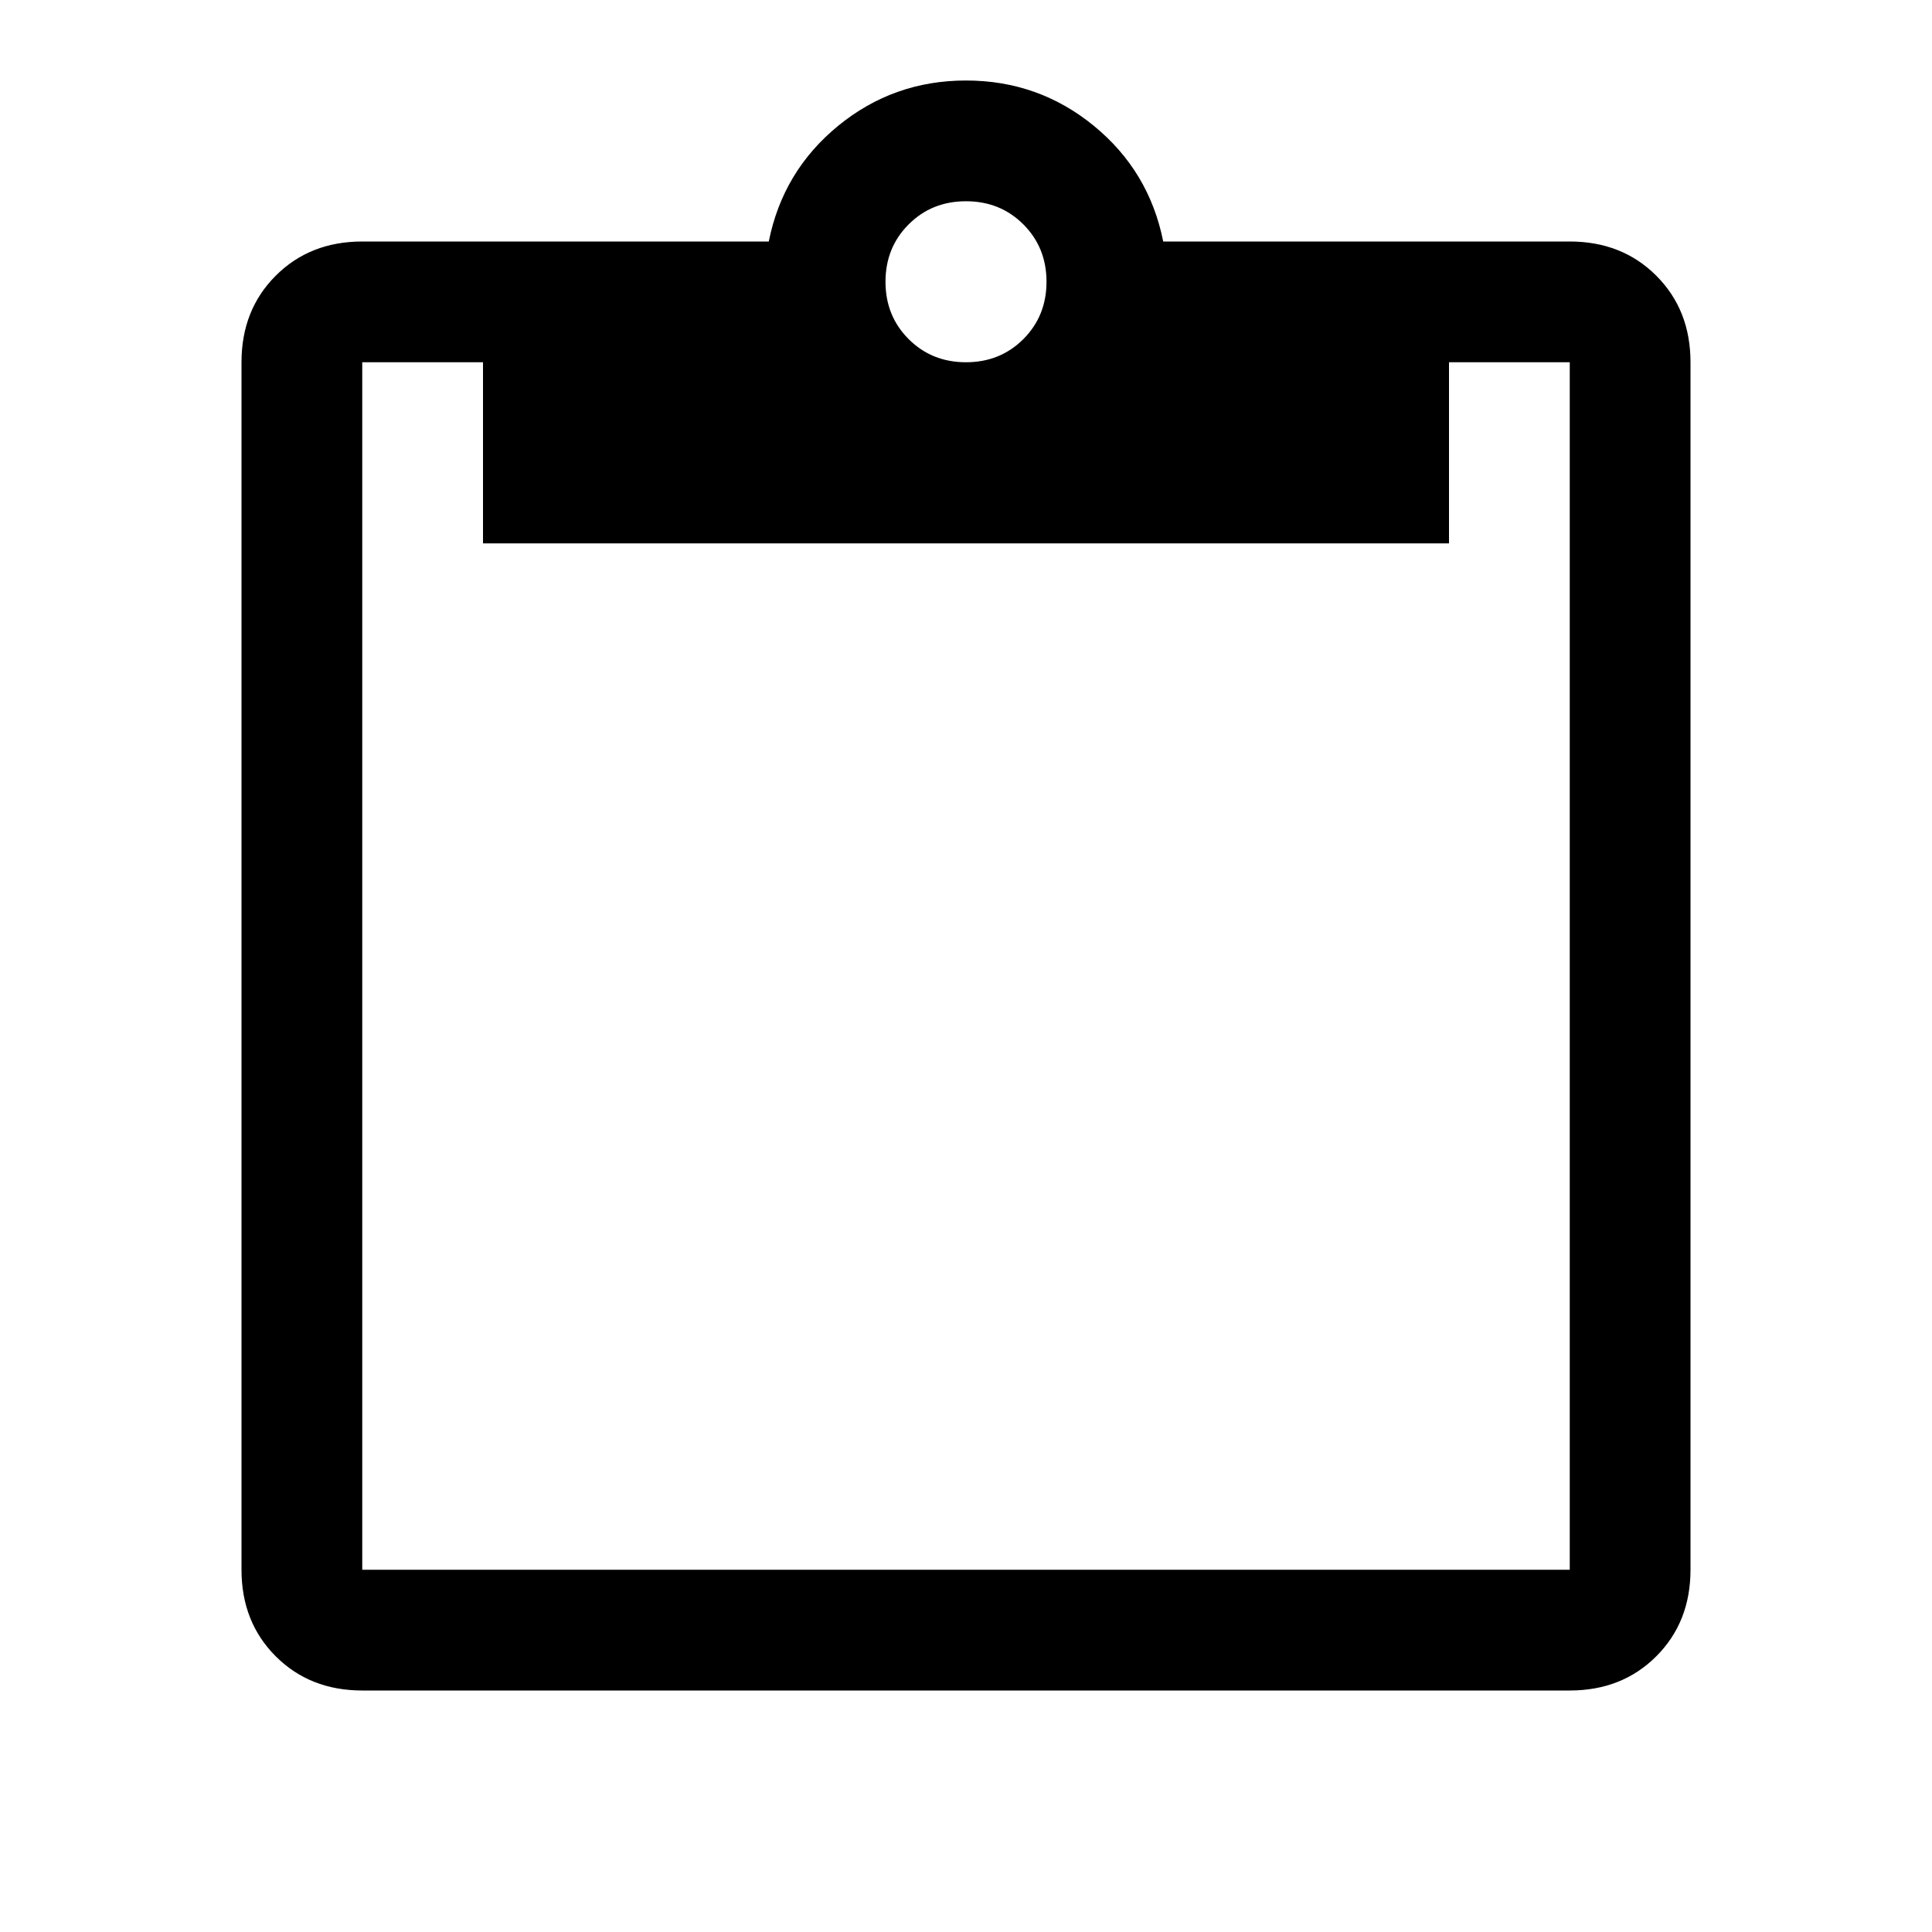
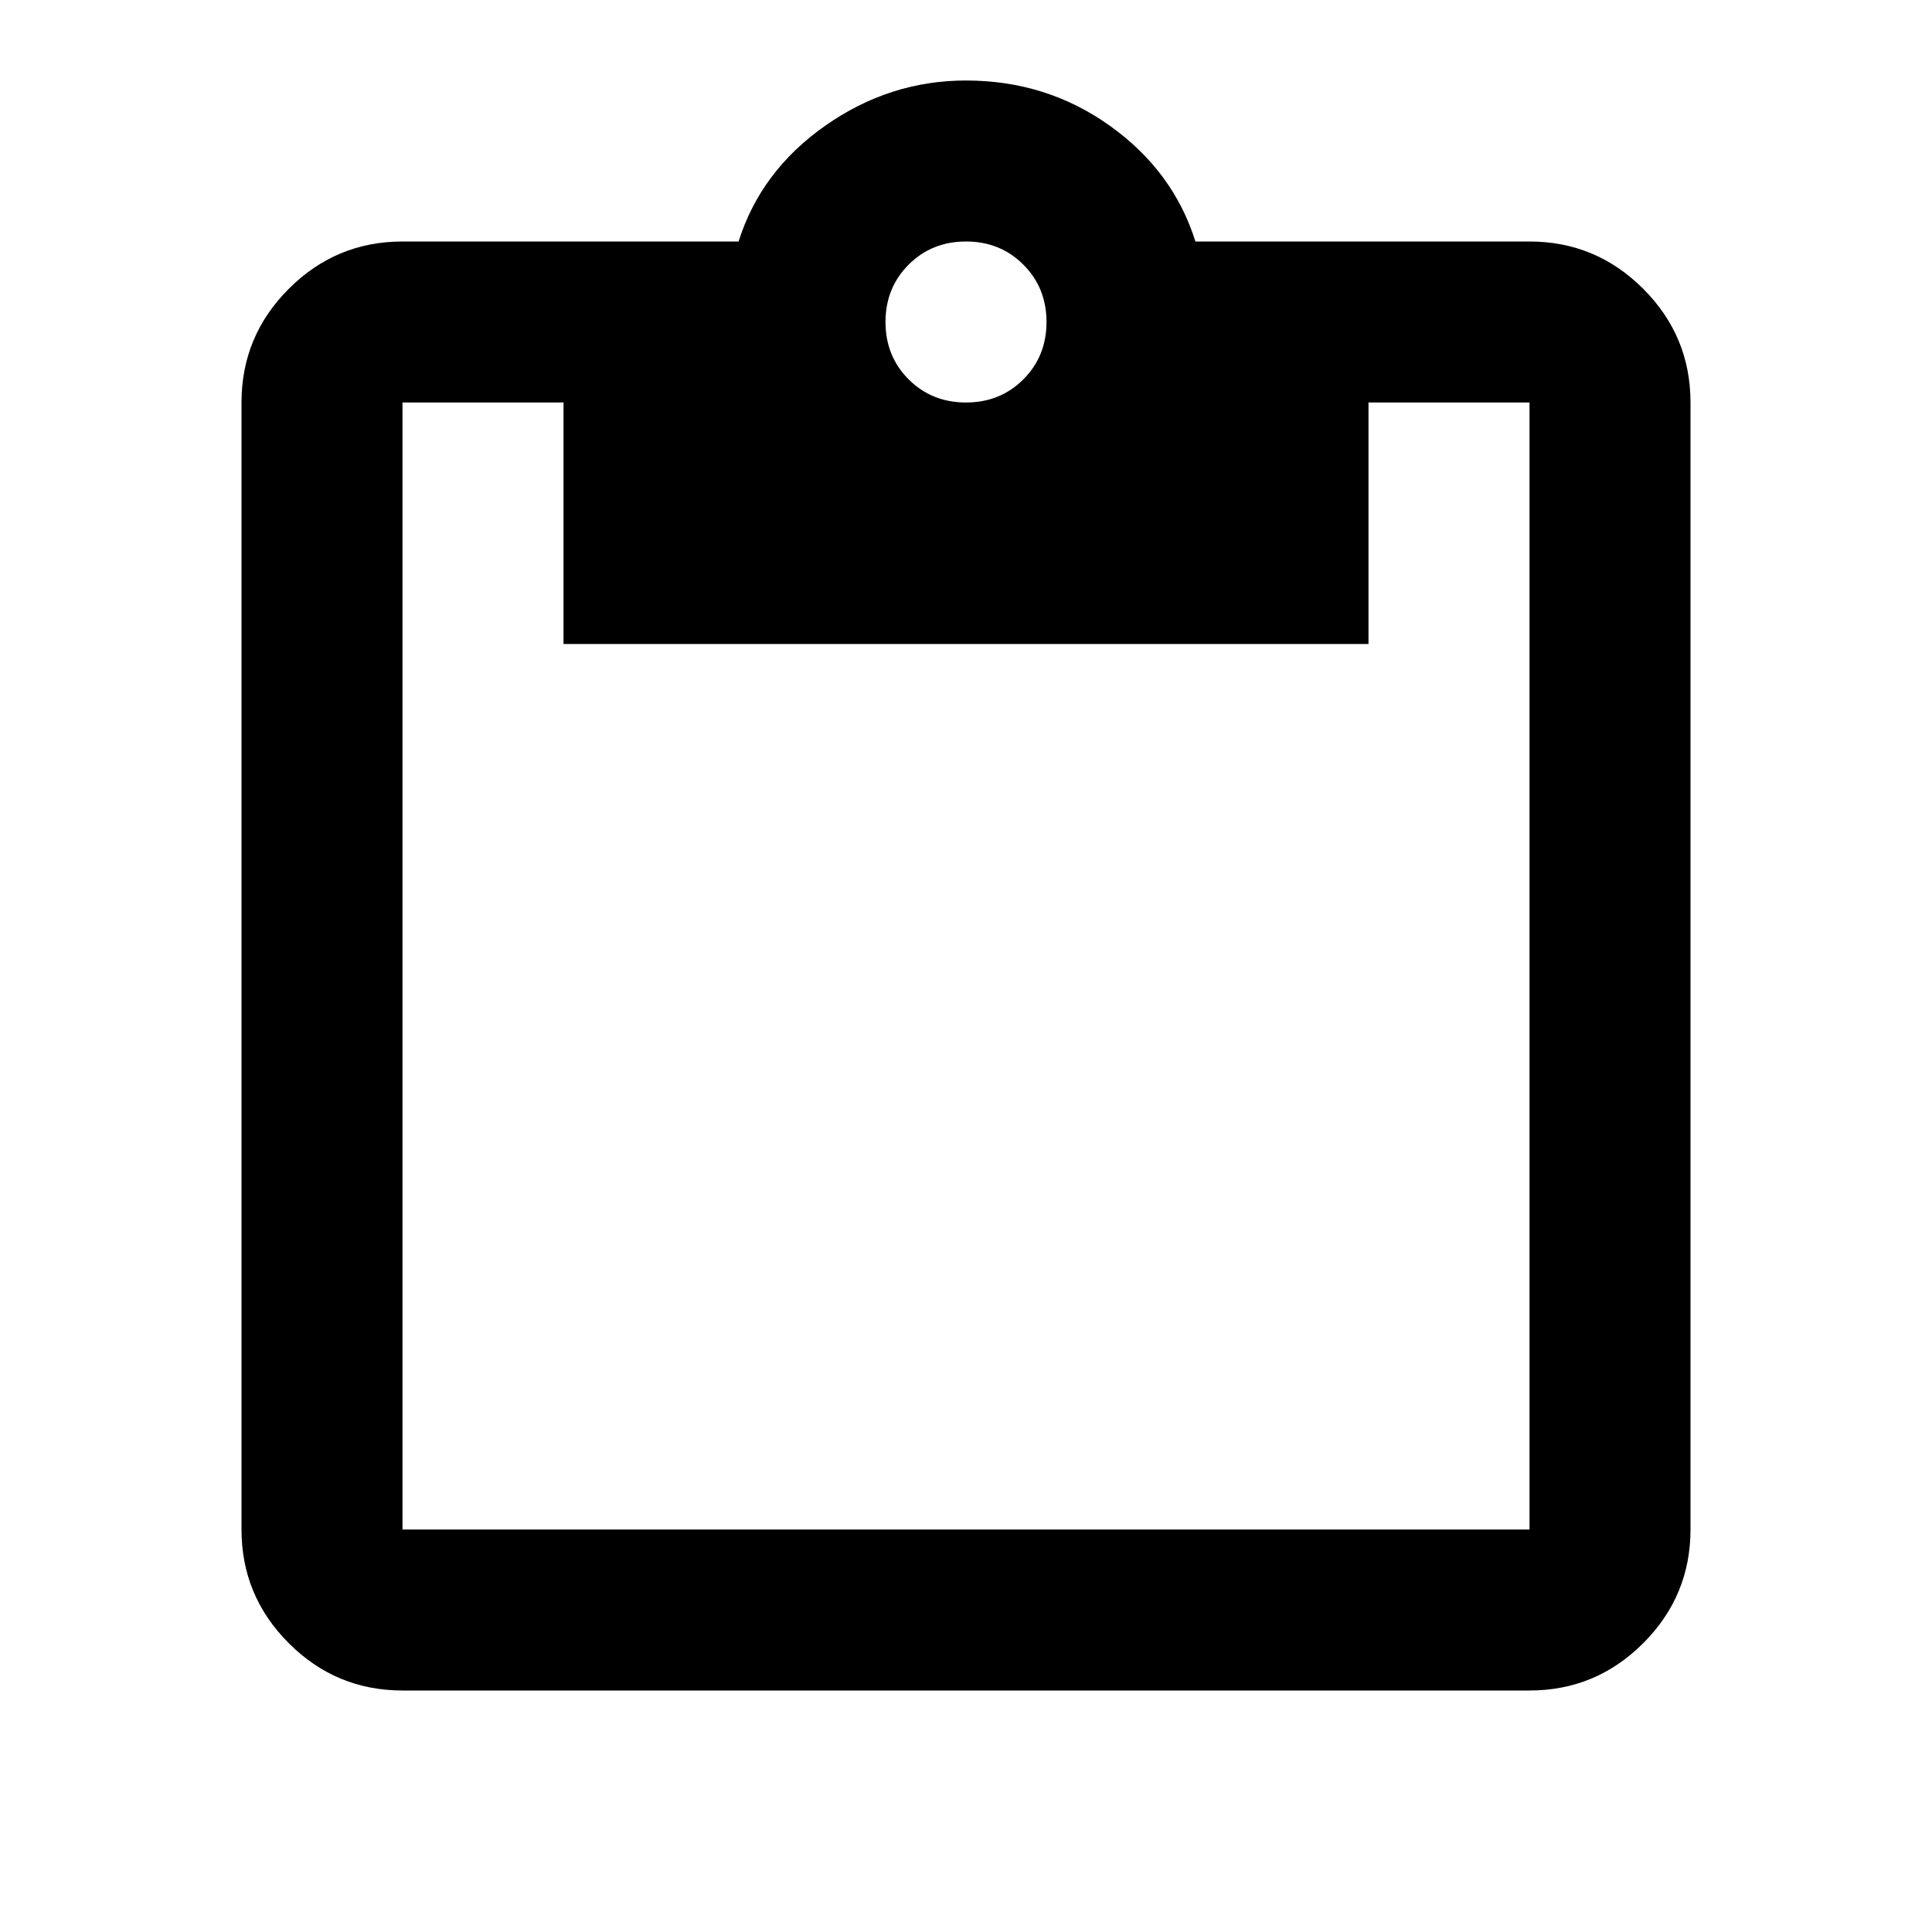
- <svg xmlns="http://www.w3.org/2000/svg" width="48" height="48" viewBox="0 -960 960 960">
-   <path d="M180-120q-26 0-43-17t-17-43v-600q0-26 17-43t43-17h202q7-35 34.5-57.5T480-920q36 0 63.5 22.5T578-840h202q26 0 43 17t17 43v600q0 26-17 43t-43 17H180Zm0-60h600v-600h-60v90H240v-90h-60v600Zm328.5-611.5Q520-803 520-820t-11.5-28.5Q497-860 480-860t-28.5 11.5Q440-837 440-820t11.5 28.5Q463-780 480-780t28.5-11.5Z" />
+ <svg xmlns="http://www.w3.org/2000/svg" height="24" viewBox="0 -960 960 960" width="24">
+   <path d="M200-120q-33 0-56.5-23.5T120-200v-560q0-33 23.5-56.5T200-840h167q11-35 43-57.5t70-22.5q40 0 71.5 22.5T594-840h166q33 0 56.5 23.5T840-760v560q0 33-23.5 56.5T760-120H200Zm0-80h560v-560h-80v120H280v-120h-80v560Zm308.5-571.5Q520-783 520-800t-11.5-28.5Q497-840 480-840t-28.5 11.5Q440-817 440-800t11.5 28.5Q463-760 480-760t28.5-11.5Z" />
</svg>
